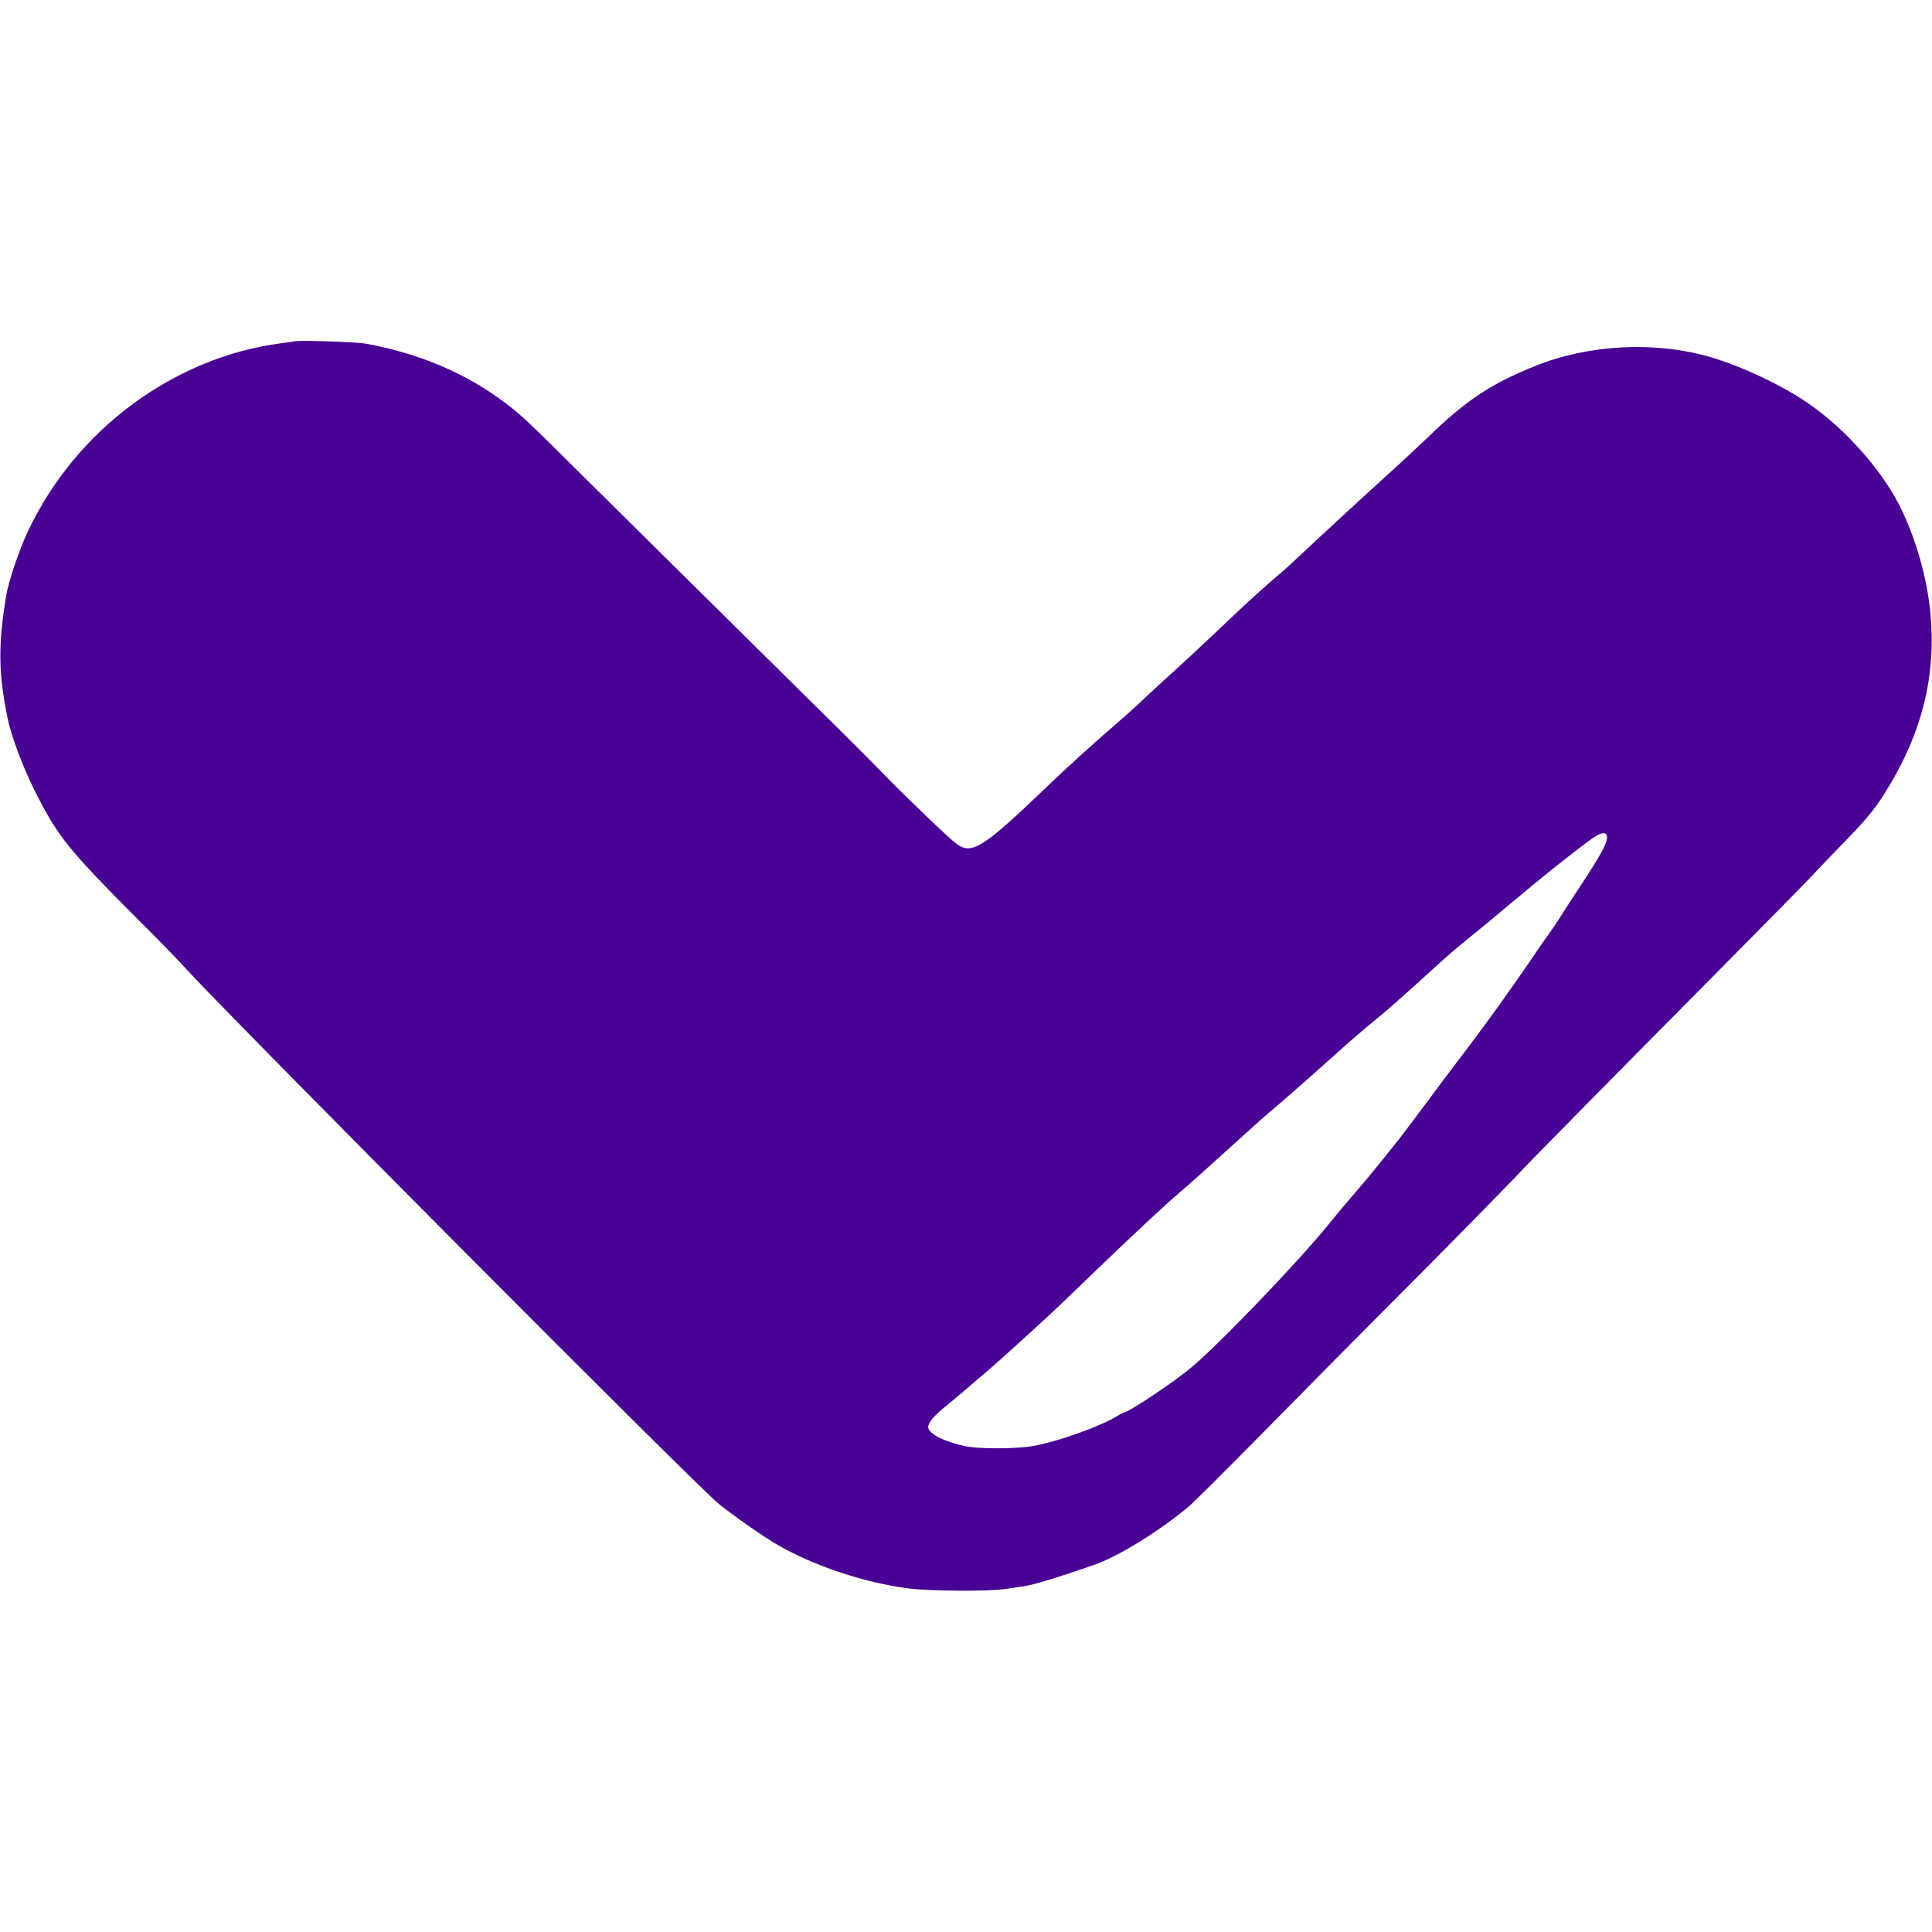
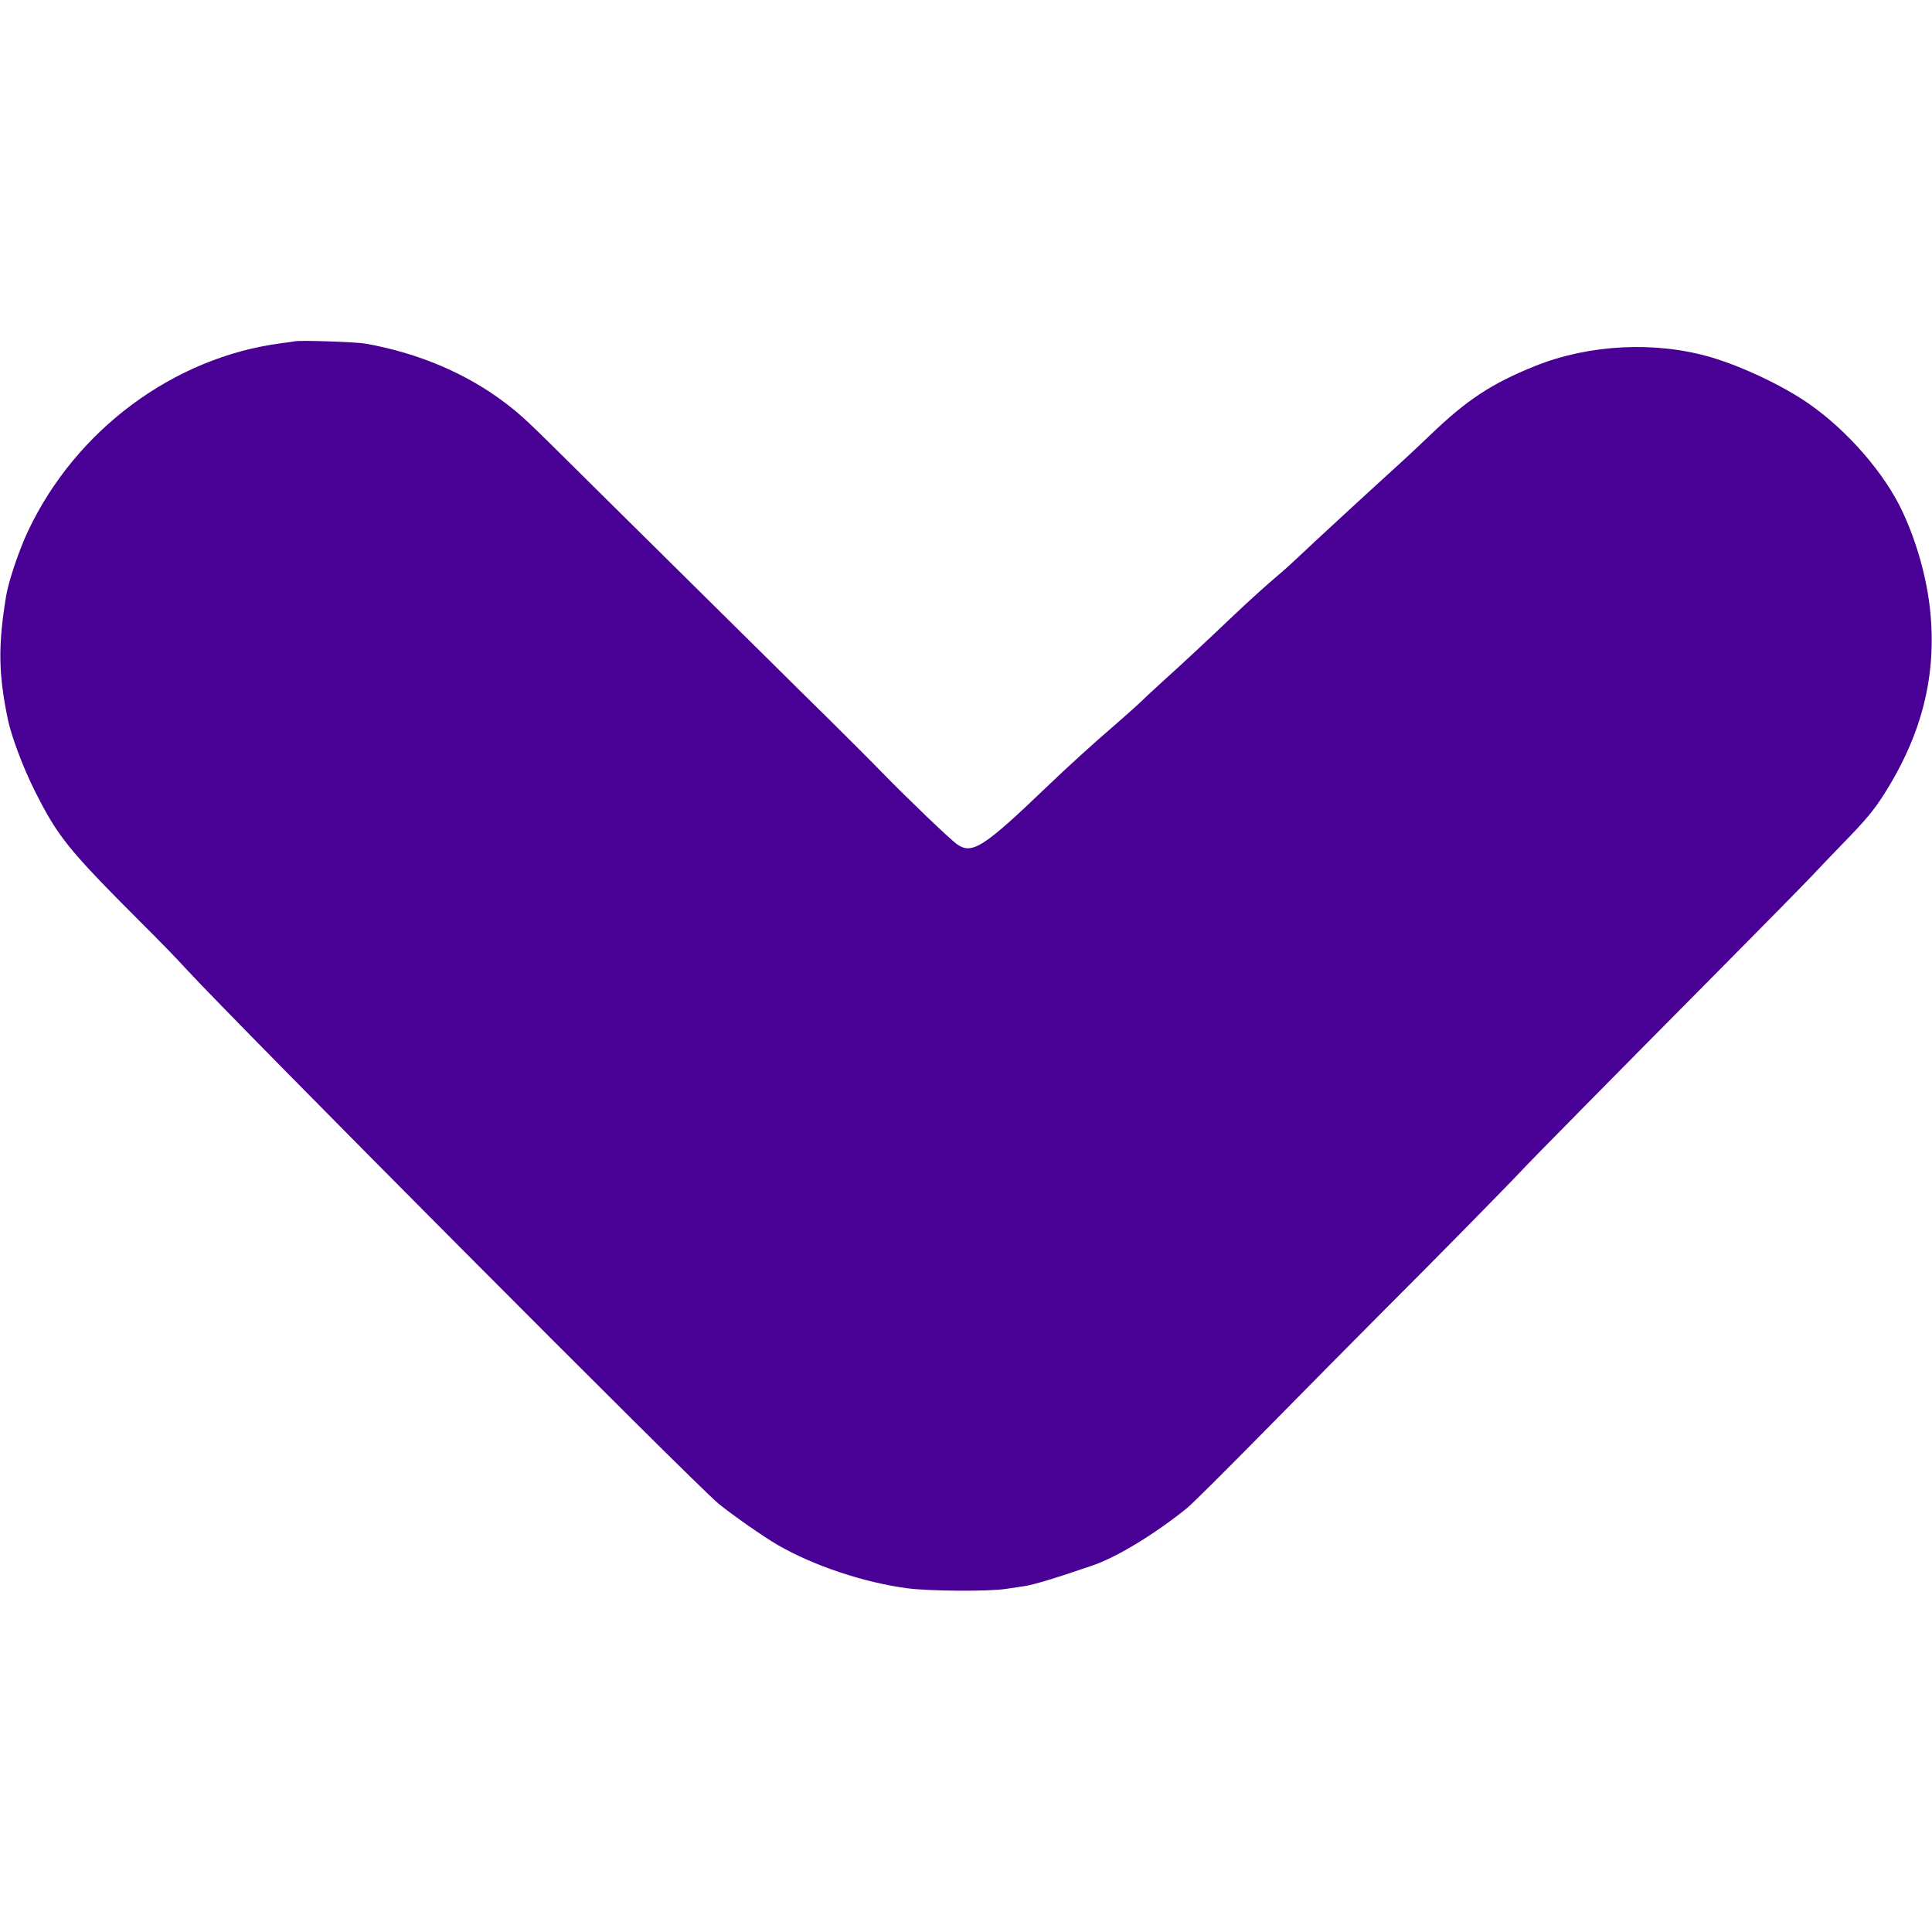
<svg xmlns="http://www.w3.org/2000/svg" width="512" height="512" viewBox="0 -270.5 1534 1534">
  <g transform="translate(0,993) scale(0.1,-0.1)" fill="#490094" stroke="none">
-     <path d="M2340 9925 c-8 -2 -55 -9 -105 -15 -856 -111 -1635 -689 -2014 -1495 -69 -146 -153 -395 -172 -510 -65 -396 -62 -616 13 -980 27 -133 122 -386 212 -565 186 -371 266 -470 866 -1070 119 -118 268 -271 330 -340 415 -451 4050 -4103 4235 -4254 110 -90 362 -266 470 -328 286 -165 683 -298 1030 -344 171 -23 649 -26 780 -5 44 7 108 16 142 21 73 9 278 72 558 169 191 67 492 251 740 452 39 31 322 313 629 625 308 313 726 736 930 940 393 392 1008 1018 1089 1106 60 66 766 782 1603 1626 353 356 672 681 710 722 38 41 146 154 239 250 185 189 253 271 332 395 304 478 422 948 368 1466 -27 256 -105 536 -218 779 -141 305 -439 648 -750 863 -203 140 -517 289 -767 364 -442 131 -970 105 -1401 -68 -345 -139 -542 -268 -834 -549 -77 -74 -185 -175 -240 -225 -200 -181 -685 -627 -830 -765 -44 -41 -107 -98 -140 -125 -89 -75 -246 -217 -375 -340 -188 -179 -397 -374 -520 -484 -63 -57 -151 -138 -195 -181 -44 -42 -141 -128 -215 -192 -143 -122 -373 -331 -530 -482 -503 -482 -593 -539 -713 -453 -56 40 -387 357 -592 567 -82 85 -269 271 -414 415 -146 143 -369 364 -496 490 -128 127 -400 396 -606 599 -206 203 -585 579 -844 835 -459 456 -501 496 -635 598 -307 233 -688 395 -1110 470 -77 13 -519 28 -560 18z m10416 -3920 c18 -45 -27 -130 -229 -437 -62 -95 -126 -193 -141 -218 -15 -25 -51 -79 -81 -120 -30 -41 -95 -135 -145 -209 -50 -74 -102 -148 -114 -165 -12 -17 -62 -87 -110 -156 -89 -126 -263 -361 -346 -469 -69 -90 -128 -168 -286 -381 -79 -107 -173 -231 -208 -275 -127 -160 -251 -312 -320 -391 -82 -94 -148 -173 -226 -269 -236 -293 -878 -962 -1096 -1142 -146 -121 -495 -353 -531 -353 -3 0 -27 -13 -52 -28 -134 -83 -474 -204 -667 -238 -134 -24 -437 -25 -544 -1 -166 36 -290 100 -290 150 0 38 43 88 148 174 59 48 141 117 182 153 41 36 102 88 135 115 97 82 491 440 625 570 69 66 186 179 260 250 244 235 540 512 600 561 19 16 37 32 40 36 3 3 23 20 44 37 21 17 172 152 336 301 164 149 313 282 332 298 60 48 315 271 527 462 113 102 249 219 301 261 103 82 233 197 460 404 137 126 197 177 355 305 37 30 87 71 110 90 23 19 91 76 150 125 60 50 141 117 180 150 157 131 412 331 495 388 57 39 97 47 106 22z" />
+     <path d="M2340 9925C2332 9923 2285 9916 2235 9910C1379 9799 600 9221 221 8415C152 8269 68 8020 49 7905C-16 7509 -13 7289 62 6925C89 6792 184 6539 274 6360C460 5989 540 5890 1140 5290C1259 5172 1408 5019 1470 4950C1885 4499 5520 847 5705 696C5815 606 6067 430 6175 368C6461 203 6858 70 7205 24C7376 1 7854 -2 7985 19C8029 26 8093 35 8127 40C8200 49 8405 112 8685 209C8876 276 9177 460 9425 661C9464 692 9747 974 10054 1286C10362 1599 10780 2022 10984 2226C11377 2618 11992 3244 12073 3332C12133 3398 12839 4114 13676 4958C14029 5314 14348 5639 14386 5680C14424 5721 14532 5834 14625 5930C14810 6119 14878 6201 14957 6325C15261 6803 15379 7273 15325 7791C15298 8047 15220 8327 15107 8570C14966 8875 14668 9218 14357 9433C14154 9573 13840 9722 13590 9797C13148 9928 12620 9902 12189 9729C11844 9590 11647 9461 11355 9180C11278 9106 11170 9005 11115 8955C10915 8774 10430 8328 10285 8190C10241 8149 10178 8092 10145 8065C10056 7990 9899 7848 9770 7725C9582 7546 9373 7351 9250 7241C9187 7184 9099 7103 9055 7060C9011 7018 8914 6932 8840 6868C8697 6746 8467 6537 8310 6386C7807 5904 7717 5847 7597 5933C7541 5973 7210 6290 7005 6500C6923 6585 6736 6771 6591 6915C6445 7058 6222 7279 6095 7405C5967 7532 5695 7801 5489 8004C5283 8207 4904 8583 4645 8839C4186 9295 4144 9335 4010 9437C3703 9670 3322 9832 2900 9907C2823 9920 2381 9935 2340 9925Z" />
  </g>
</svg>
